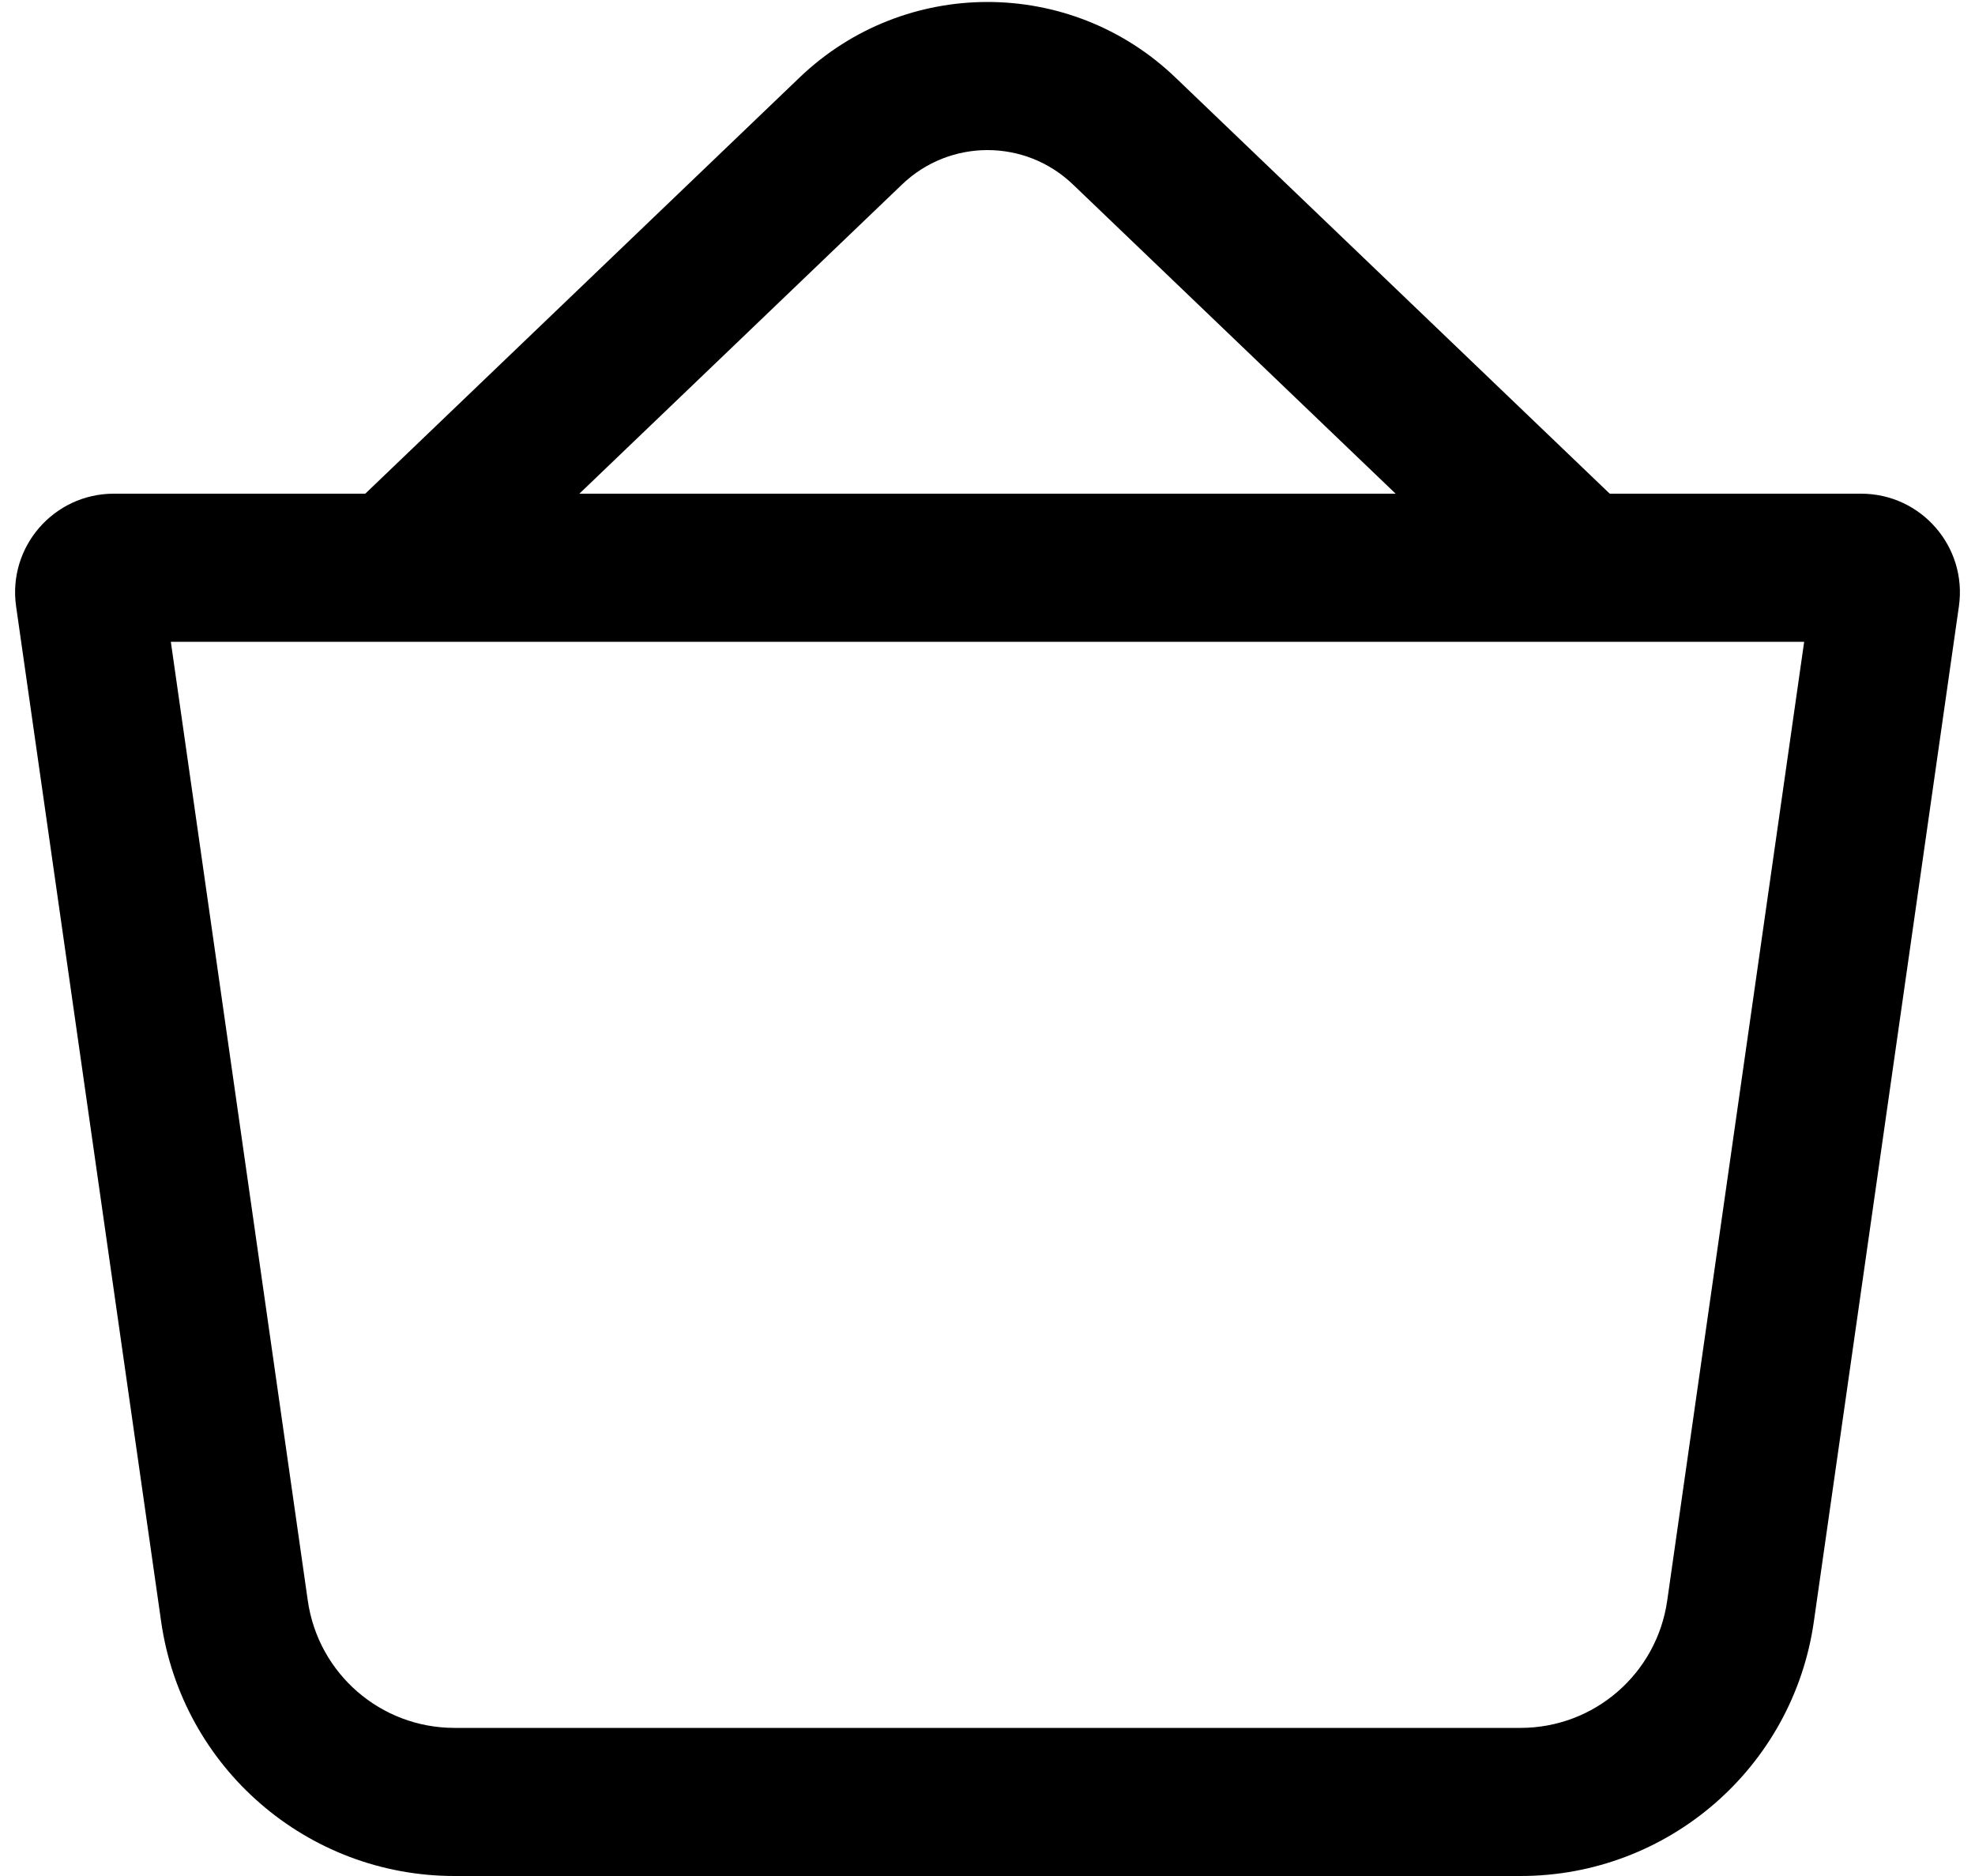
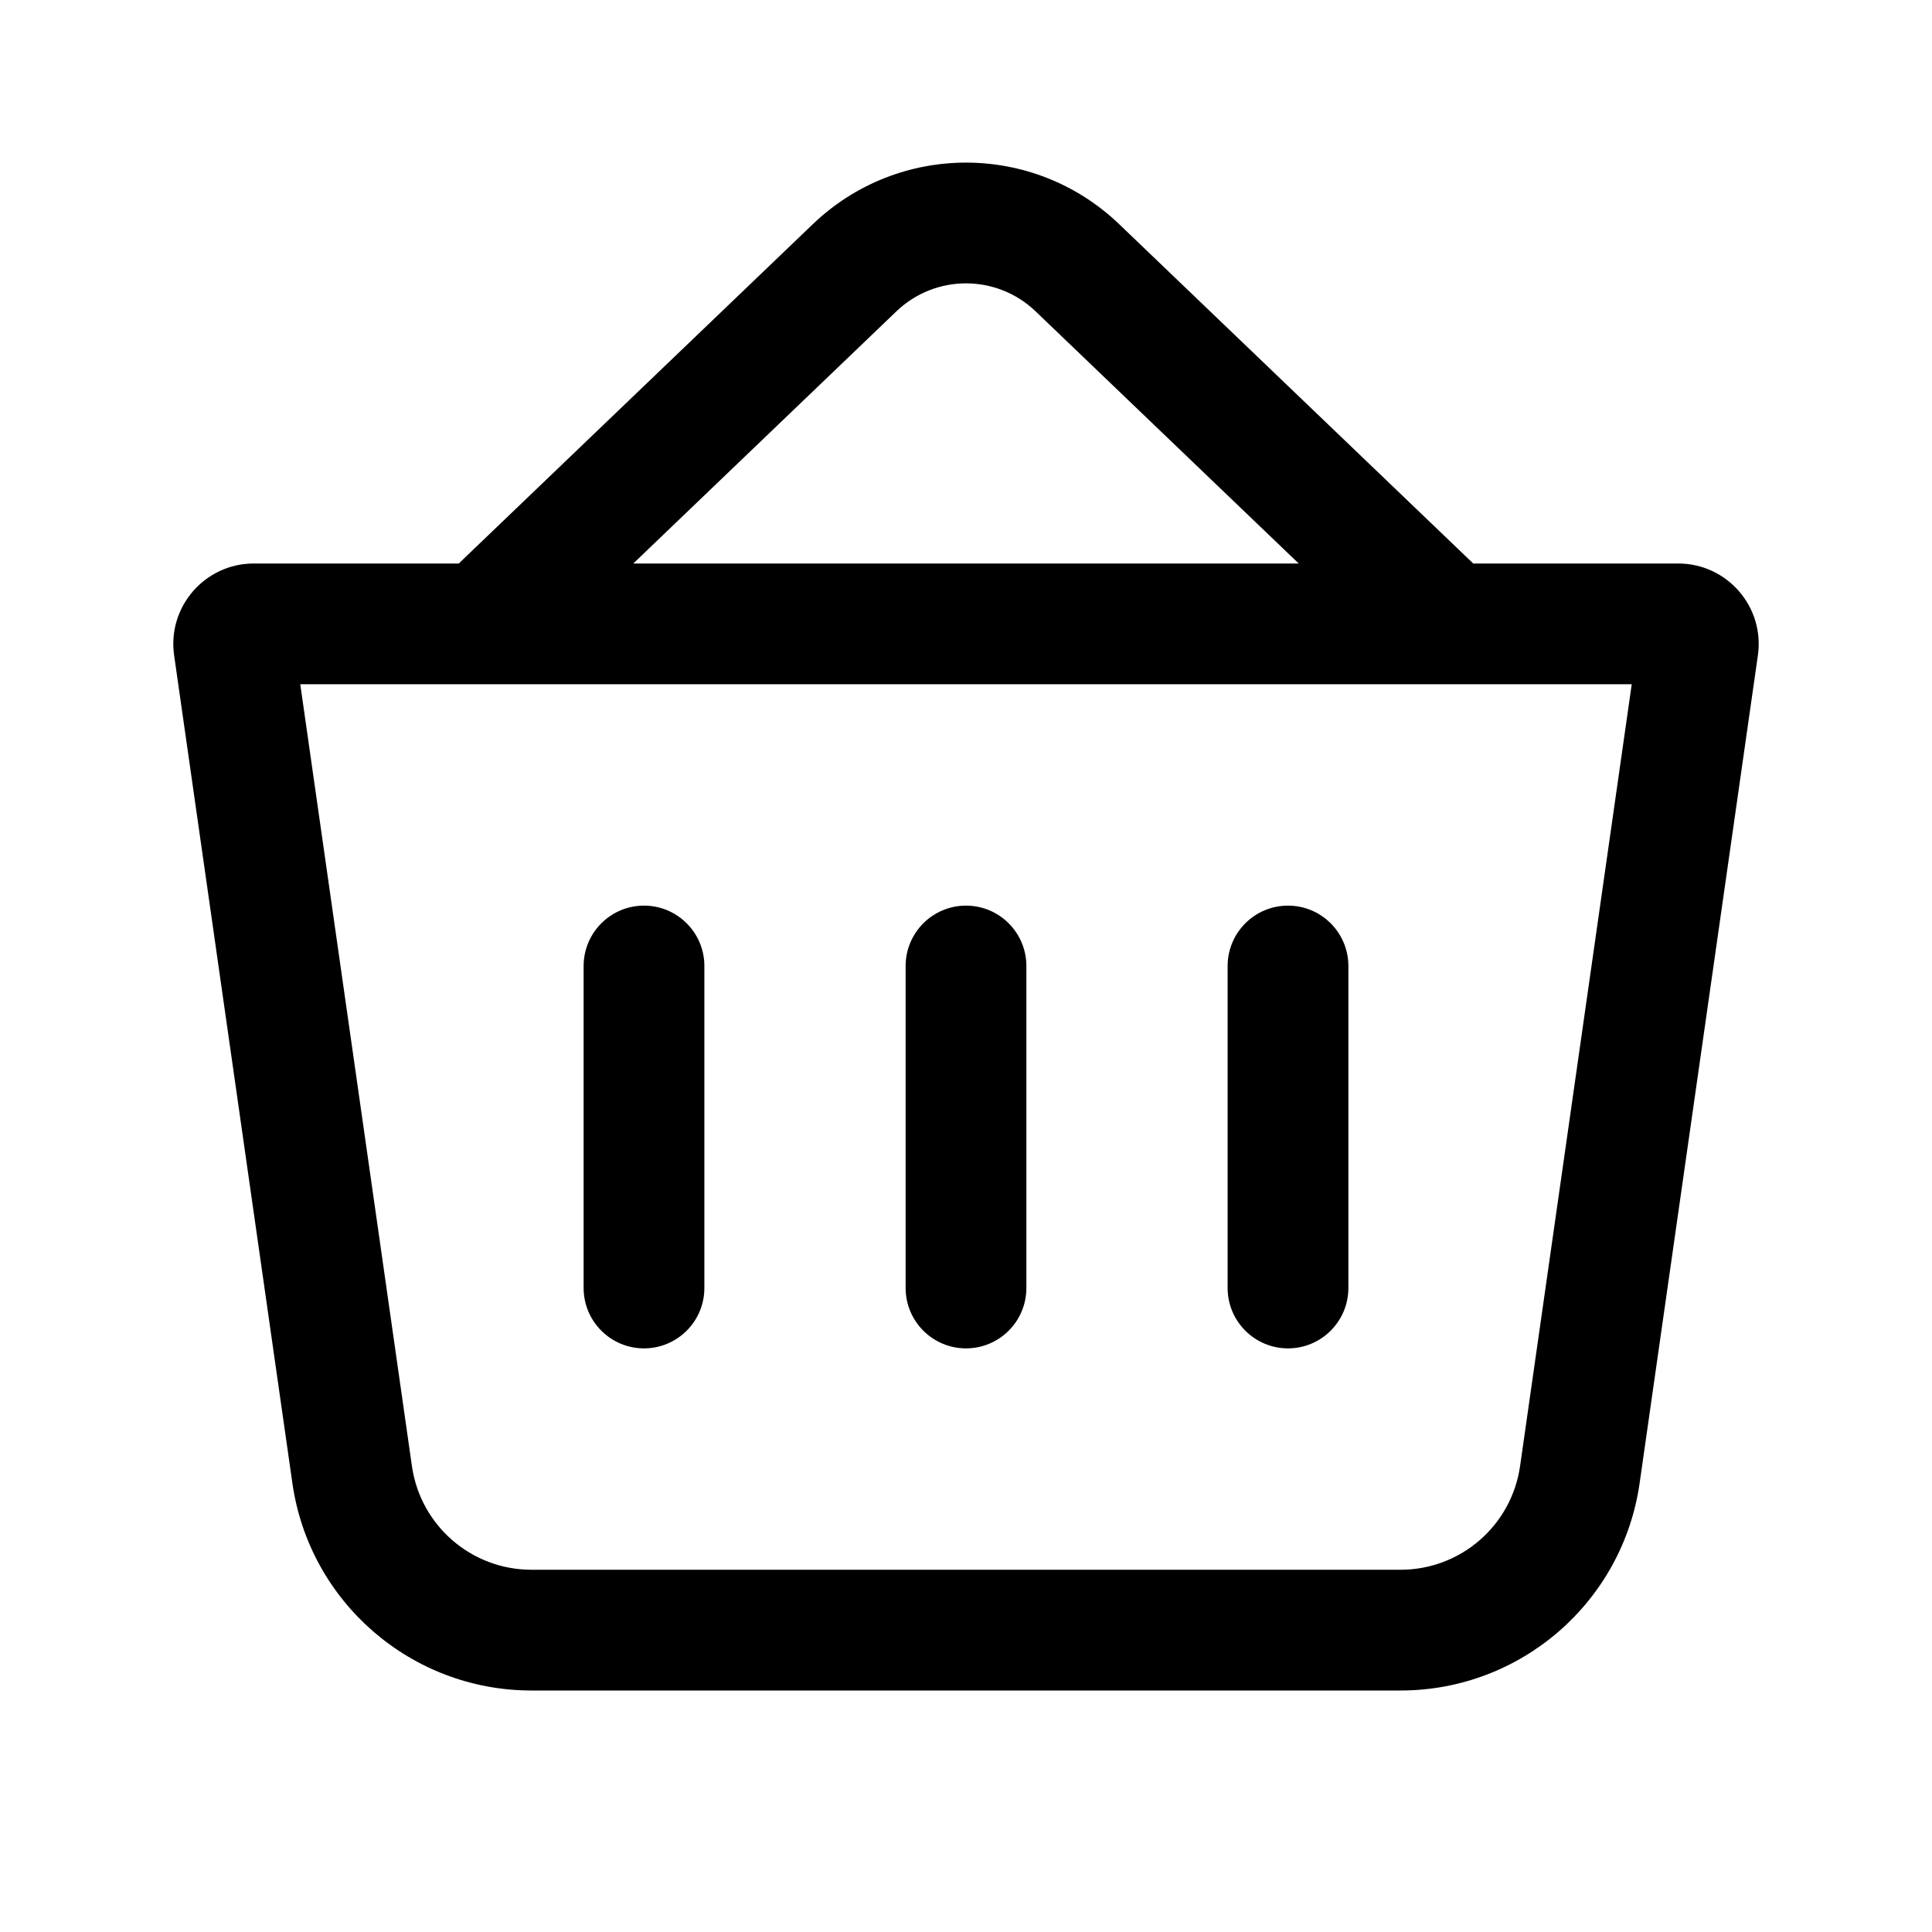
- <svg xmlns="http://www.w3.org/2000/svg" width="20" height="19" viewBox="0 0 20 19" fill="none">
-   <path fill-rule="evenodd" clip-rule="evenodd" d="M3.699 5L8.097 0.785C9.161 -0.235 10.839 -0.235 11.903 0.785L16.301 5H18.847C19.456 5 19.923 5.539 19.837 6.141L18.368 16.424C18.157 17.902 16.891 19 15.398 19H4.602C3.109 19 1.843 17.902 1.632 16.424L0.163 6.141C0.077 5.539 0.544 5 1.153 5H3.699ZM9.135 1.868C9.619 1.404 10.381 1.404 10.865 1.868L14.133 5H5.867L9.135 1.868ZM1.73 6.5L3.117 16.212C3.223 16.951 3.855 17.5 4.602 17.5H15.398C16.145 17.5 16.777 16.951 16.883 16.212L18.27 6.5H1.73Z" fill="black" />
+ <svg xmlns="http://www.w3.org/2000/svg" width="24" height="24" viewBox="0 0 24 24" fill="none">
+   <path fill-rule="evenodd" clip-rule="evenodd" d="M5.699 7L10.097 2.785C11.161 1.765 12.839 1.765 13.903 2.785L18.301 7H20.847C21.456 7 21.923 7.539 21.837 8.141L20.368 18.424C20.157 19.902 18.891 21 17.398 21H6.602C5.109 21 3.843 19.902 3.632 18.424L2.163 8.141C2.077 7.539 2.544 7 3.153 7H5.699ZM11.135 3.868C11.619 3.404 12.381 3.404 12.865 3.868L16.133 7H7.867L11.135 3.868ZM3.73 8.5L5.117 18.212C5.223 18.951 5.855 19.5 6.602 19.5H17.398C18.145 19.5 18.777 18.951 18.883 18.212L20.27 8.5H3.73Z" fill="black" />
+   <path fill-rule="evenodd" clip-rule="evenodd" d="M8 11.25C8.414 11.25 8.75 11.586 8.75 12V16C8.75 16.414 8.414 16.75 8 16.75C7.586 16.75 7.25 16.414 7.25 16V12C7.25 11.586 7.586 11.25 8 11.25Z" fill="black" />
+   <path fill-rule="evenodd" clip-rule="evenodd" d="M12 11.25C12.414 11.25 12.75 11.586 12.75 12V16C12.75 16.414 12.414 16.75 12 16.75C11.586 16.75 11.25 16.414 11.25 16V12C11.25 11.586 11.586 11.25 12 11.25Z" fill="black" />
+   <path fill-rule="evenodd" clip-rule="evenodd" d="M16 11.25C16.414 11.25 16.75 11.586 16.75 12V16C16.75 16.414 16.414 16.75 16 16.75C15.586 16.75 15.25 16.414 15.25 16V12C15.25 11.586 15.586 11.25 16 11.25Z" fill="black" />
</svg>
